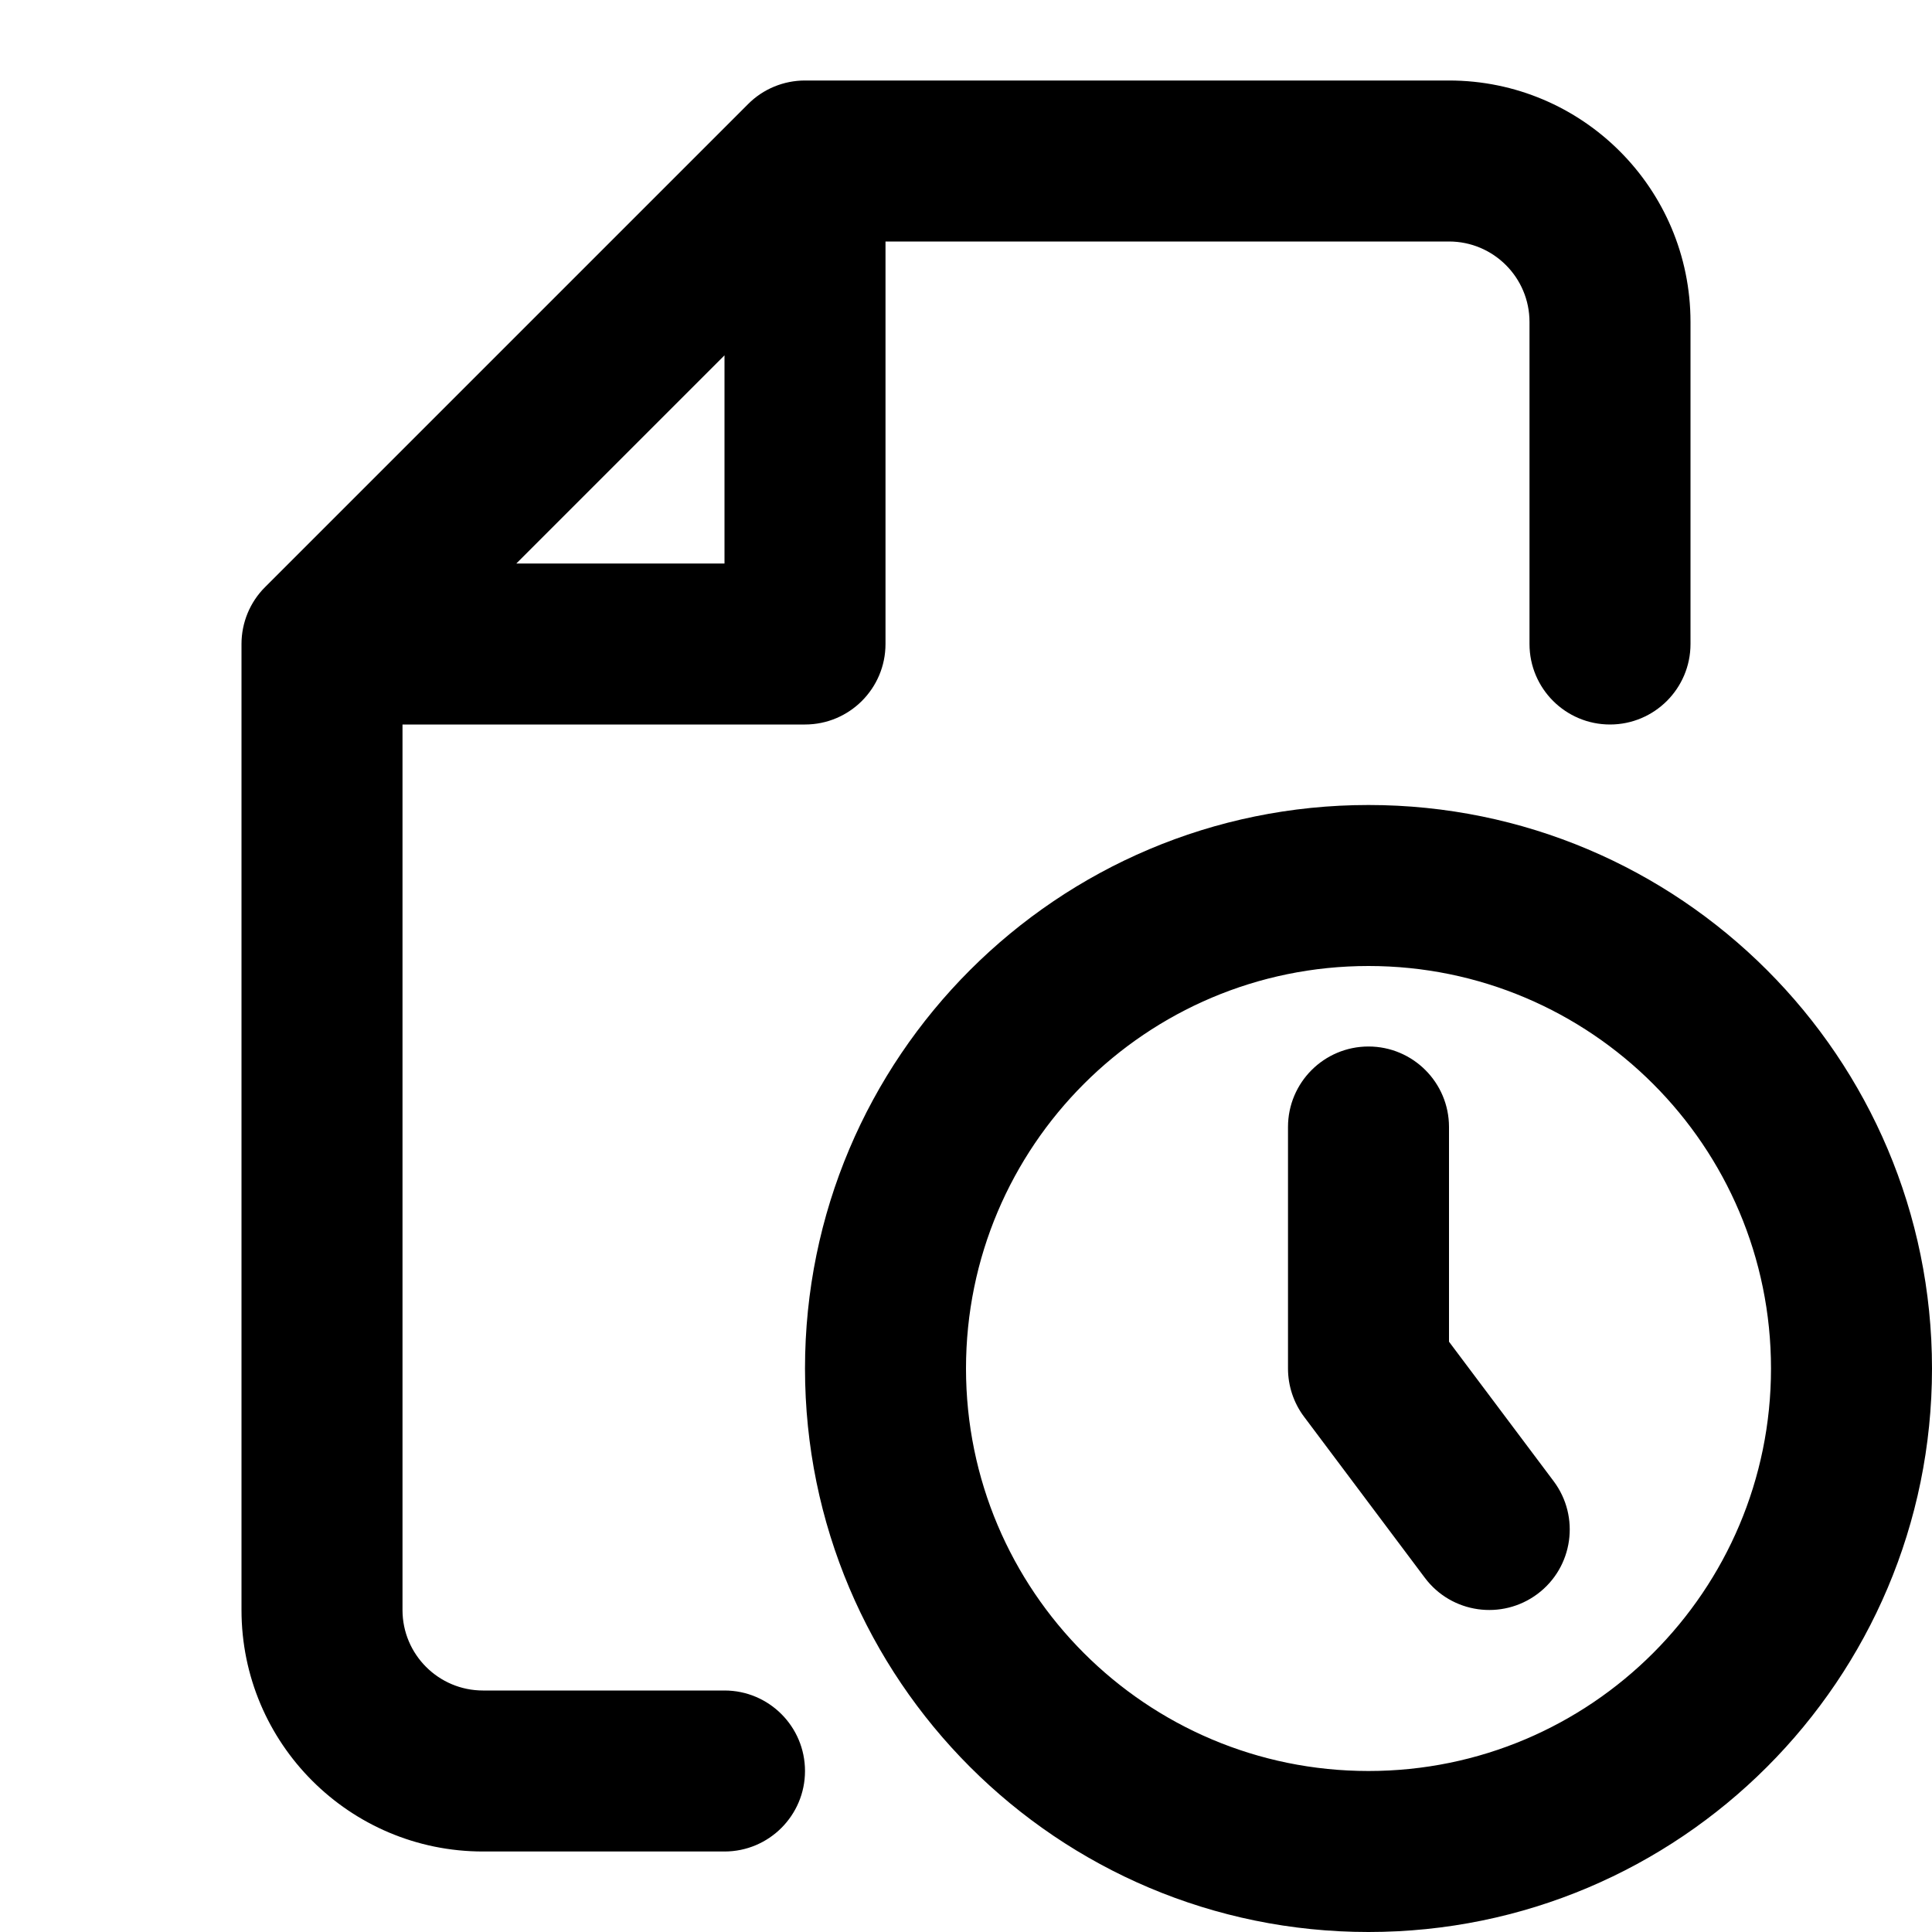
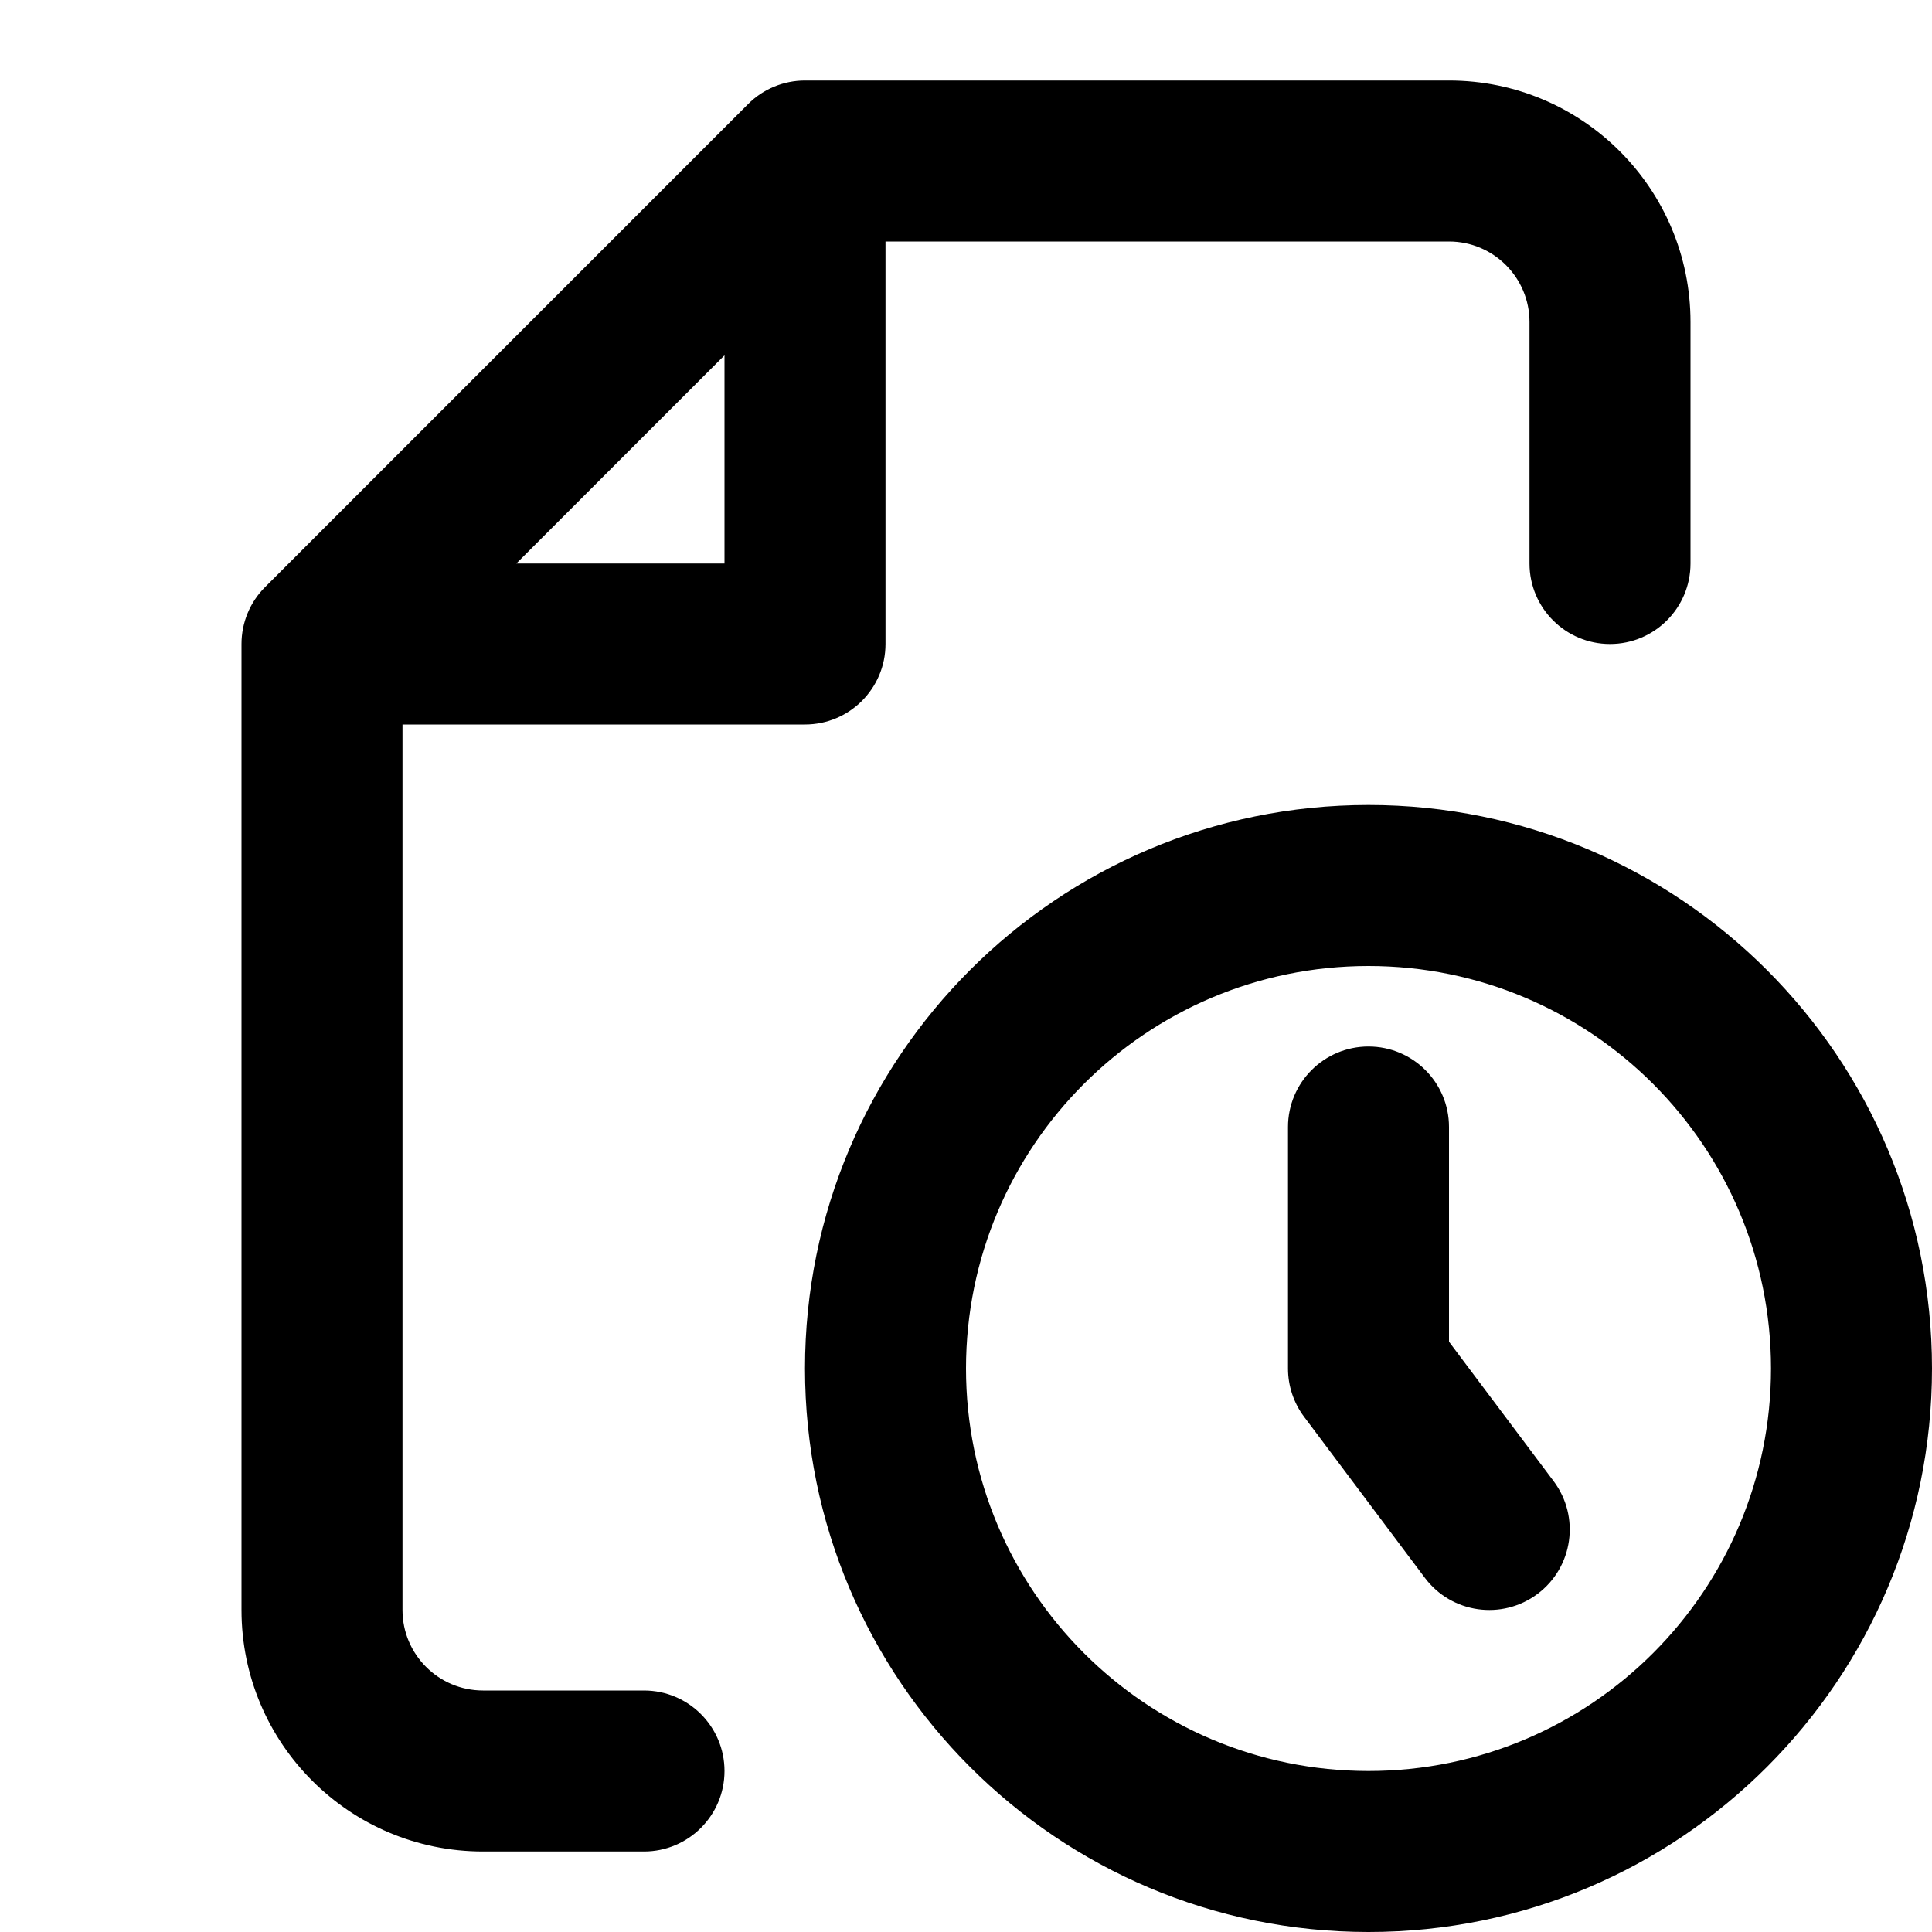
<svg xmlns="http://www.w3.org/2000/svg" width="24" height="24" viewBox="0 0 24 24" fill="none">
-   <path fill-rule="evenodd" clip-rule="evenodd" d="M9.293 1.293C9.48 1.105 9.735 1 10 1H18C19.657 1 21 2.343 21 4V8C21 8.552 20.552 9 20 9C19.448 9 19 8.552 19 8V4C19 3.448 18.552 3 18 3H11V8C11 8.552 10.552 9 10 9H5V20C5 20.552 5.448 21 6 21H9C9.552 21 10 21.448 10 22C10 22.552 9.552 23 9 23H6C4.343 23 3 21.657 3 20V8C3 7.735 3.105 7.48 3.293 7.293L9.293 1.293ZM6.414 7H9V4.414L6.414 7ZM17 12C14.239 12 12 14.239 12 17C12 19.761 14.239 22 17 22C19.761 22 22 19.761 22 17C22 14.239 19.761 12 17 12ZM10 17C10 13.134 13.134 10 17 10C20.866 10 24 13.134 24 17C24 20.866 20.866 24 17 24C13.134 24 10 20.866 10 17ZM18 14C18 13.448 17.552 13 17 13C16.448 13 16 13.448 16 14V17C16 17.216 16.07 17.427 16.2 17.6L17.7 19.6C18.031 20.042 18.658 20.131 19.1 19.8C19.542 19.469 19.631 18.842 19.3 18.4L18 16.667V14Z" fill="black" />
+   <path fill-rule="evenodd" clip-rule="evenodd" d="M9.293 1.293C9.48 1.105 9.735 1 10 1H18C19.657 1 21 2.343 21 4V7C21 7.552 20.552 8 20 8C19.448 8 19 7.552 19 7V4C19 3.448 18.552 3 18 3H11V8C11 8.552 10.552 9 10 9H5V20C5 20.552 5.448 21 6 21H8C8.552 21 9 21.448 9 22C9 22.552 8.552 23 8 23H6C4.343 23 3 21.657 3 20V8C3 7.735 3.105 7.48 3.293 7.293L9.293 1.293ZM6.414 7H9V4.414L6.414 7ZM17 12C14.239 12 12 14.239 12 17C12 19.761 14.239 22 17 22C19.761 22 22 19.761 22 17C22 14.239 19.761 12 17 12ZM10 17C10 13.134 13.134 10 17 10C20.866 10 24 13.134 24 17C24 20.866 20.866 24 17 24C13.134 24 10 20.866 10 17ZM18 14C18 13.448 17.552 13 17 13C16.448 13 16 13.448 16 14V17C16 17.216 16.07 17.427 16.2 17.6L17.7 19.6C18.031 20.042 18.658 20.131 19.1 19.8C19.542 19.469 19.631 18.842 19.3 18.4L18 16.667V14Z" fill="black" />
</svg>
